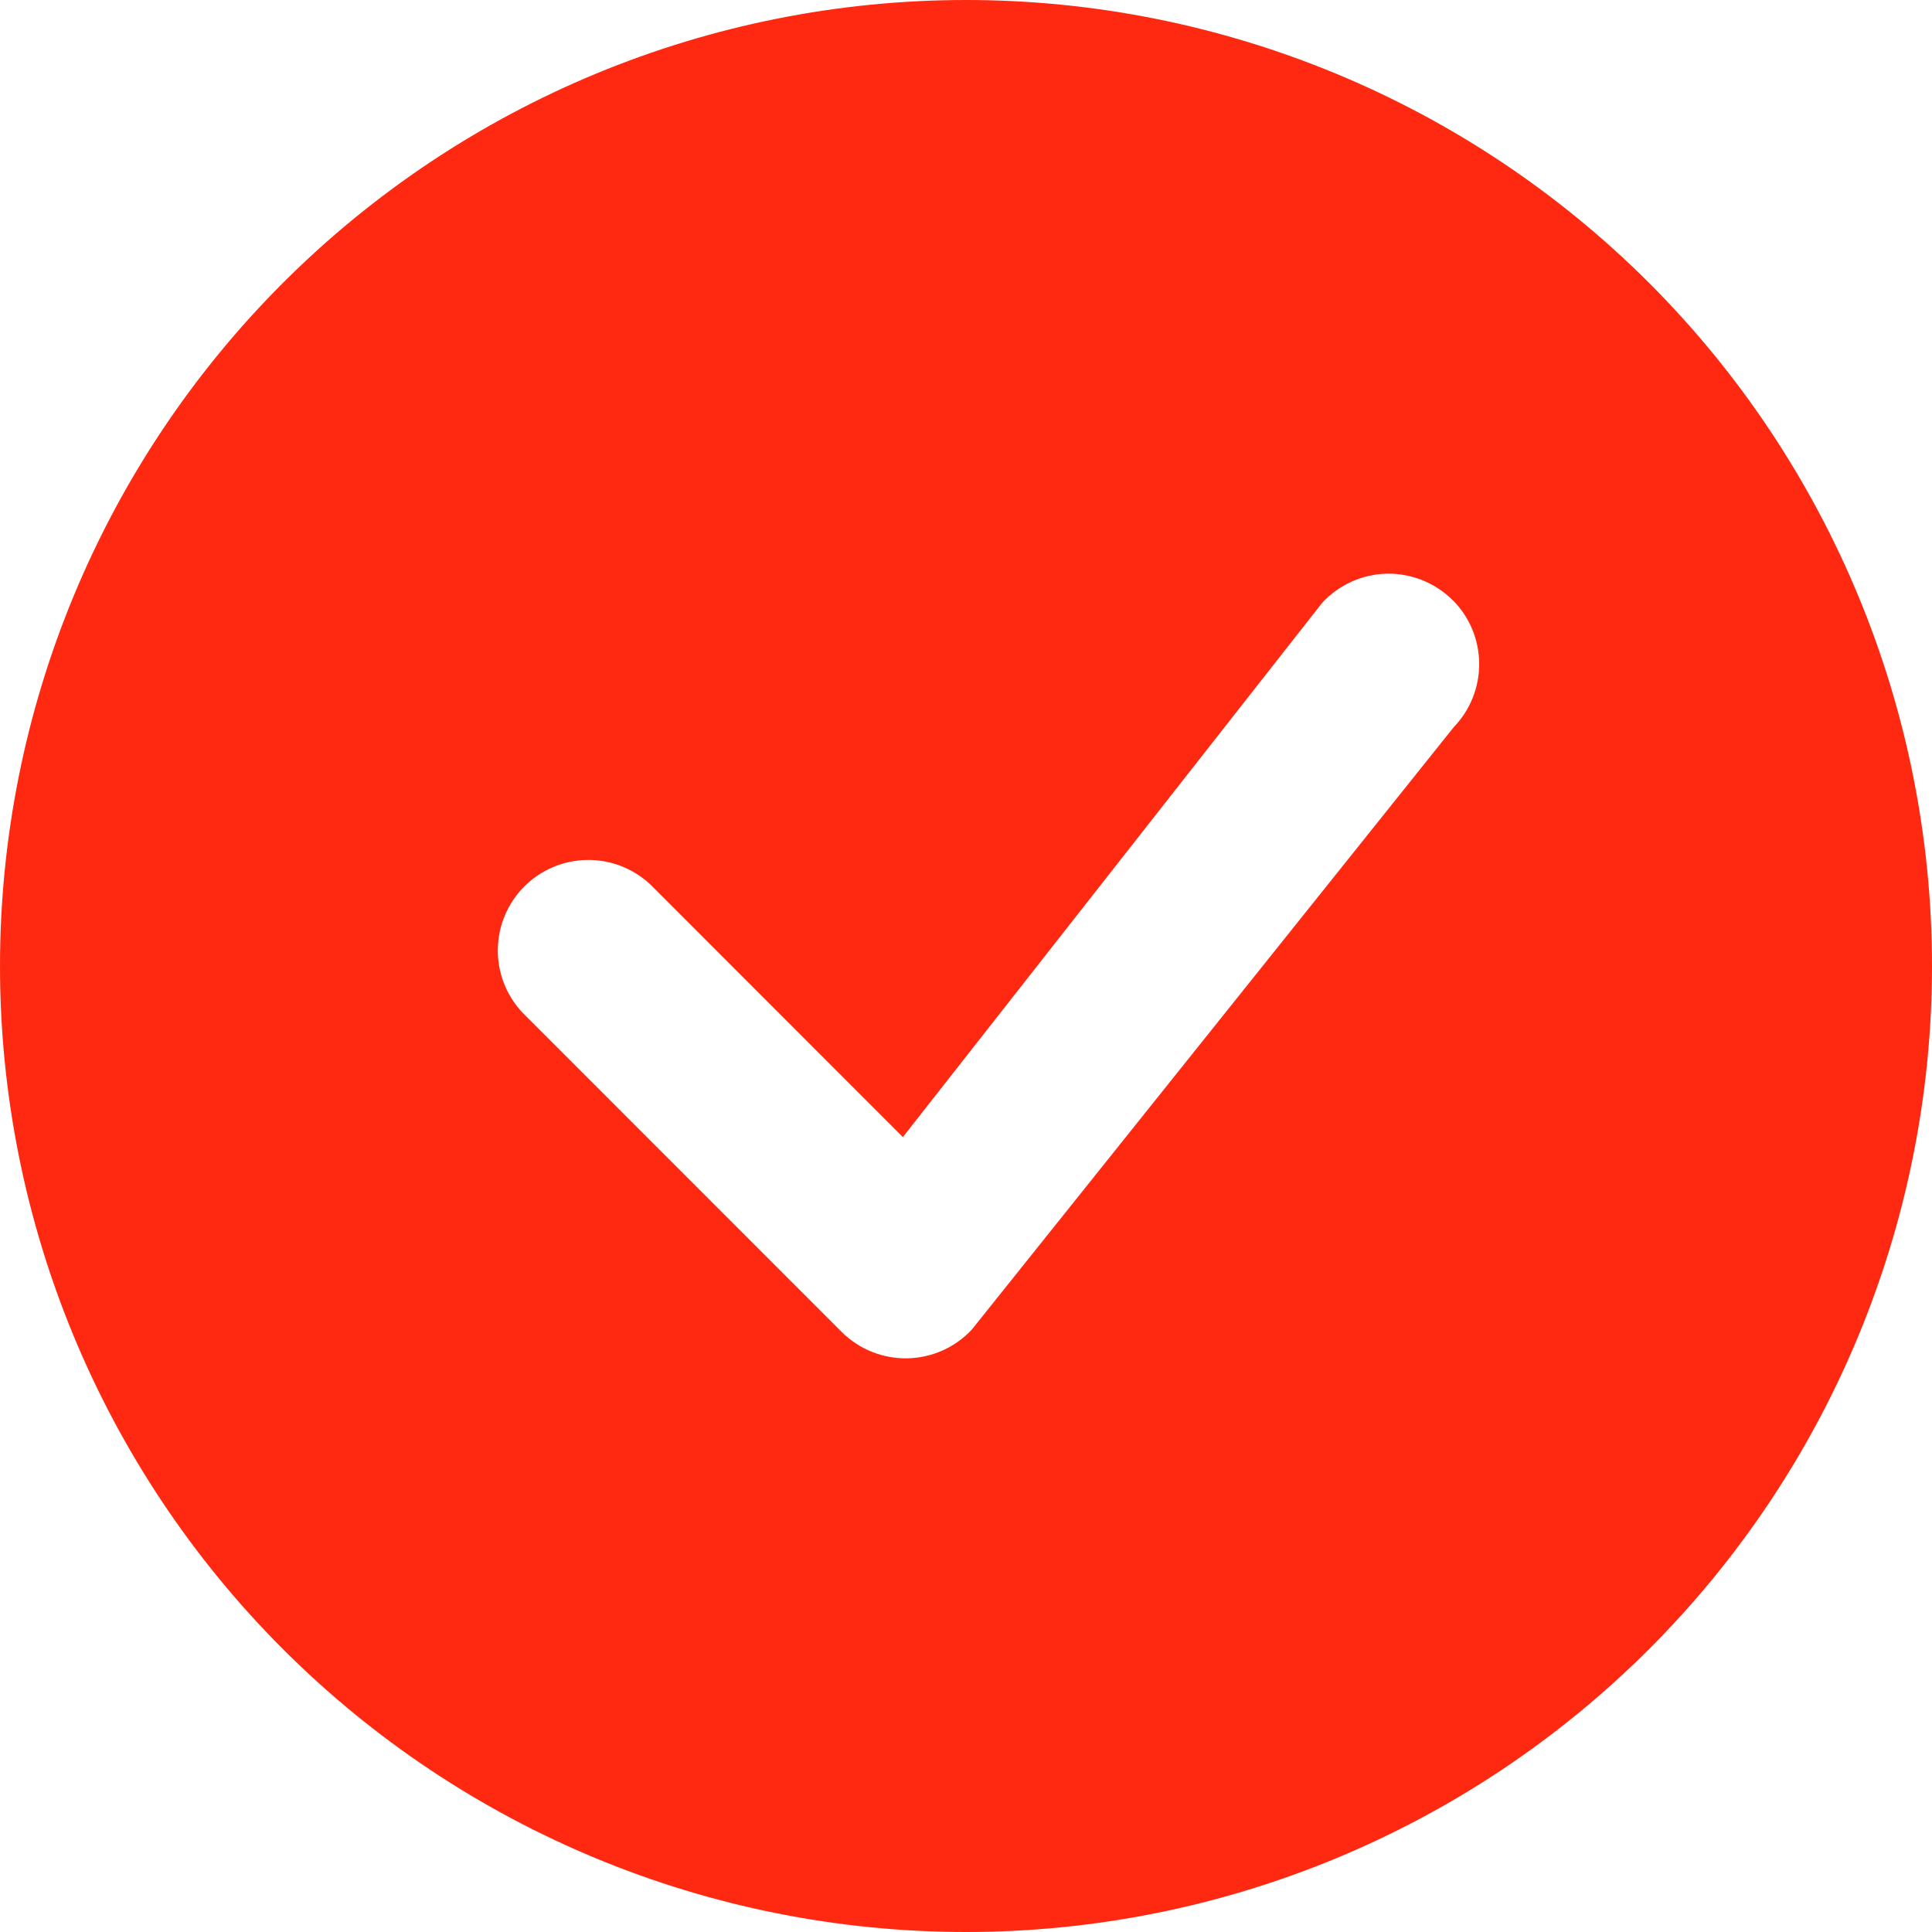
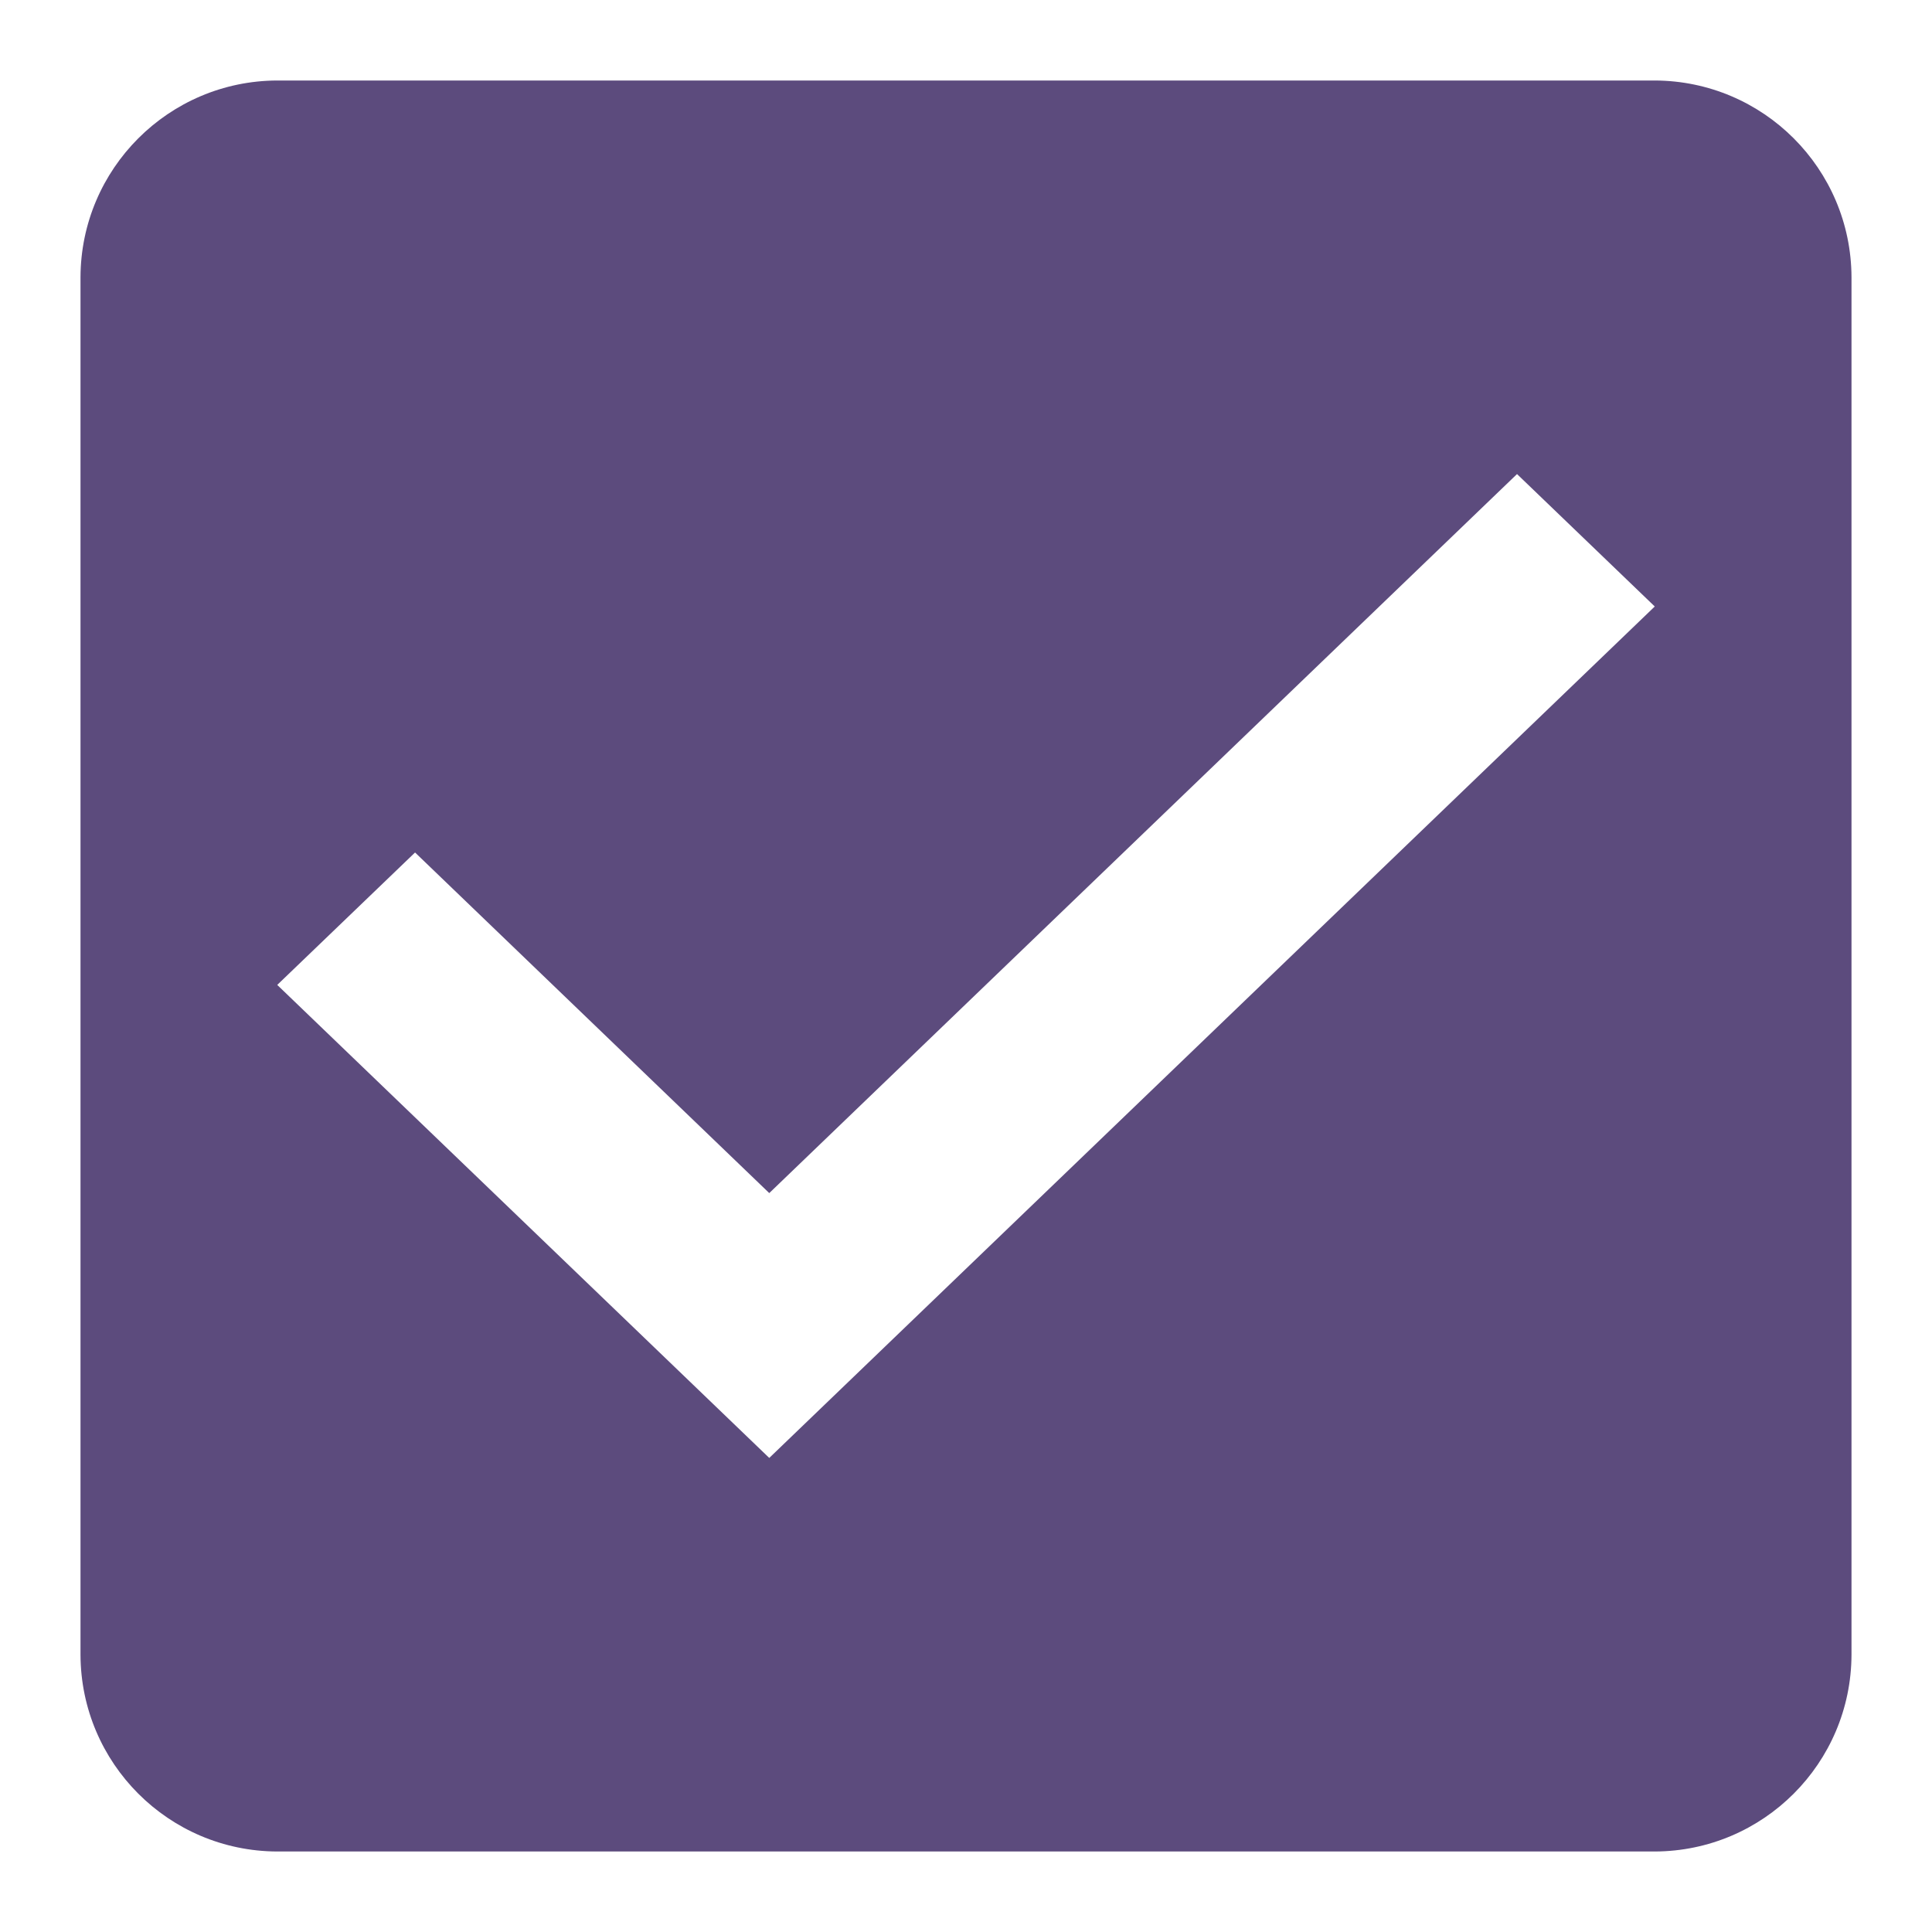
- <svg xmlns="http://www.w3.org/2000/svg" width="16" height="16" viewBox="0 0 16 16" fill="none">
-   <path fill-rule="evenodd" clip-rule="evenodd" d="M16 8C16 10.122 15.157 12.157 13.657 13.657C12.157 15.157 10.122 16 8 16C5.878 16 3.843 15.157 2.343 13.657C0.843 12.157 0 10.122 0 8C0 5.878 0.843 3.843 2.343 2.343C3.843 0.843 5.878 0 8 0C10.122 0 12.157 0.843 13.657 2.343C15.157 3.843 16 5.878 16 8ZM12.03 4.97C11.959 4.899 11.873 4.843 11.78 4.805C11.686 4.768 11.586 4.749 11.485 4.751C11.384 4.753 11.285 4.776 11.193 4.817C11.101 4.859 11.018 4.918 10.95 4.992L7.477 9.417L5.384 7.323C5.242 7.191 5.054 7.118 4.859 7.122C4.665 7.125 4.48 7.204 4.342 7.341C4.205 7.479 4.126 7.664 4.123 7.858C4.119 8.053 4.192 8.241 4.324 8.383L6.97 11.03C7.041 11.101 7.126 11.157 7.22 11.195C7.313 11.232 7.413 11.251 7.514 11.249C7.614 11.247 7.714 11.225 7.806 11.184C7.898 11.143 7.98 11.084 8.049 11.01L12.041 6.02C12.177 5.878 12.252 5.689 12.25 5.493C12.248 5.297 12.17 5.109 12.031 4.97H12.03Z" fill="#FF2911" />
+ <svg xmlns="http://www.w3.org/2000/svg" width="24" height="24" viewBox="0 0 24 24">
+   <defs>
+     <style type="text/css">
+             .cls-1{fill:#5c4b7d;fill-rule:evenodd}.cls-2{fill:none}
+         </style>
+   </defs>
+   <g id="check_active" transform="translate(-290 -244)">
+     <g id="Group_8199" data-name="Group 8199" transform="translate(291 245)">
+       <path id="check_on_light" d="M22.556 3H5.444A2.452 2.452 0 0 0 3 5.444v17.112A2.452 2.452 0 0 0 5.444 25h17.112A2.452 2.452 0 0 0 25 22.556V5.444A2.452 2.452 0 0 0 22.556 3zm-11 17.111l-6.112-5.876 1.712-1.645 4.4 4.231 9.289-8.932 1.711 1.645-11 10.577z" class="cls-1" transform="translate(-3 -3)" />
+     </g>
+     <path id="Rectangle_4538" d="M0 0h24v24H0z" class="cls-2" data-name="Rectangle 4538" transform="translate(290 244)" />
+   </g>
</svg>
